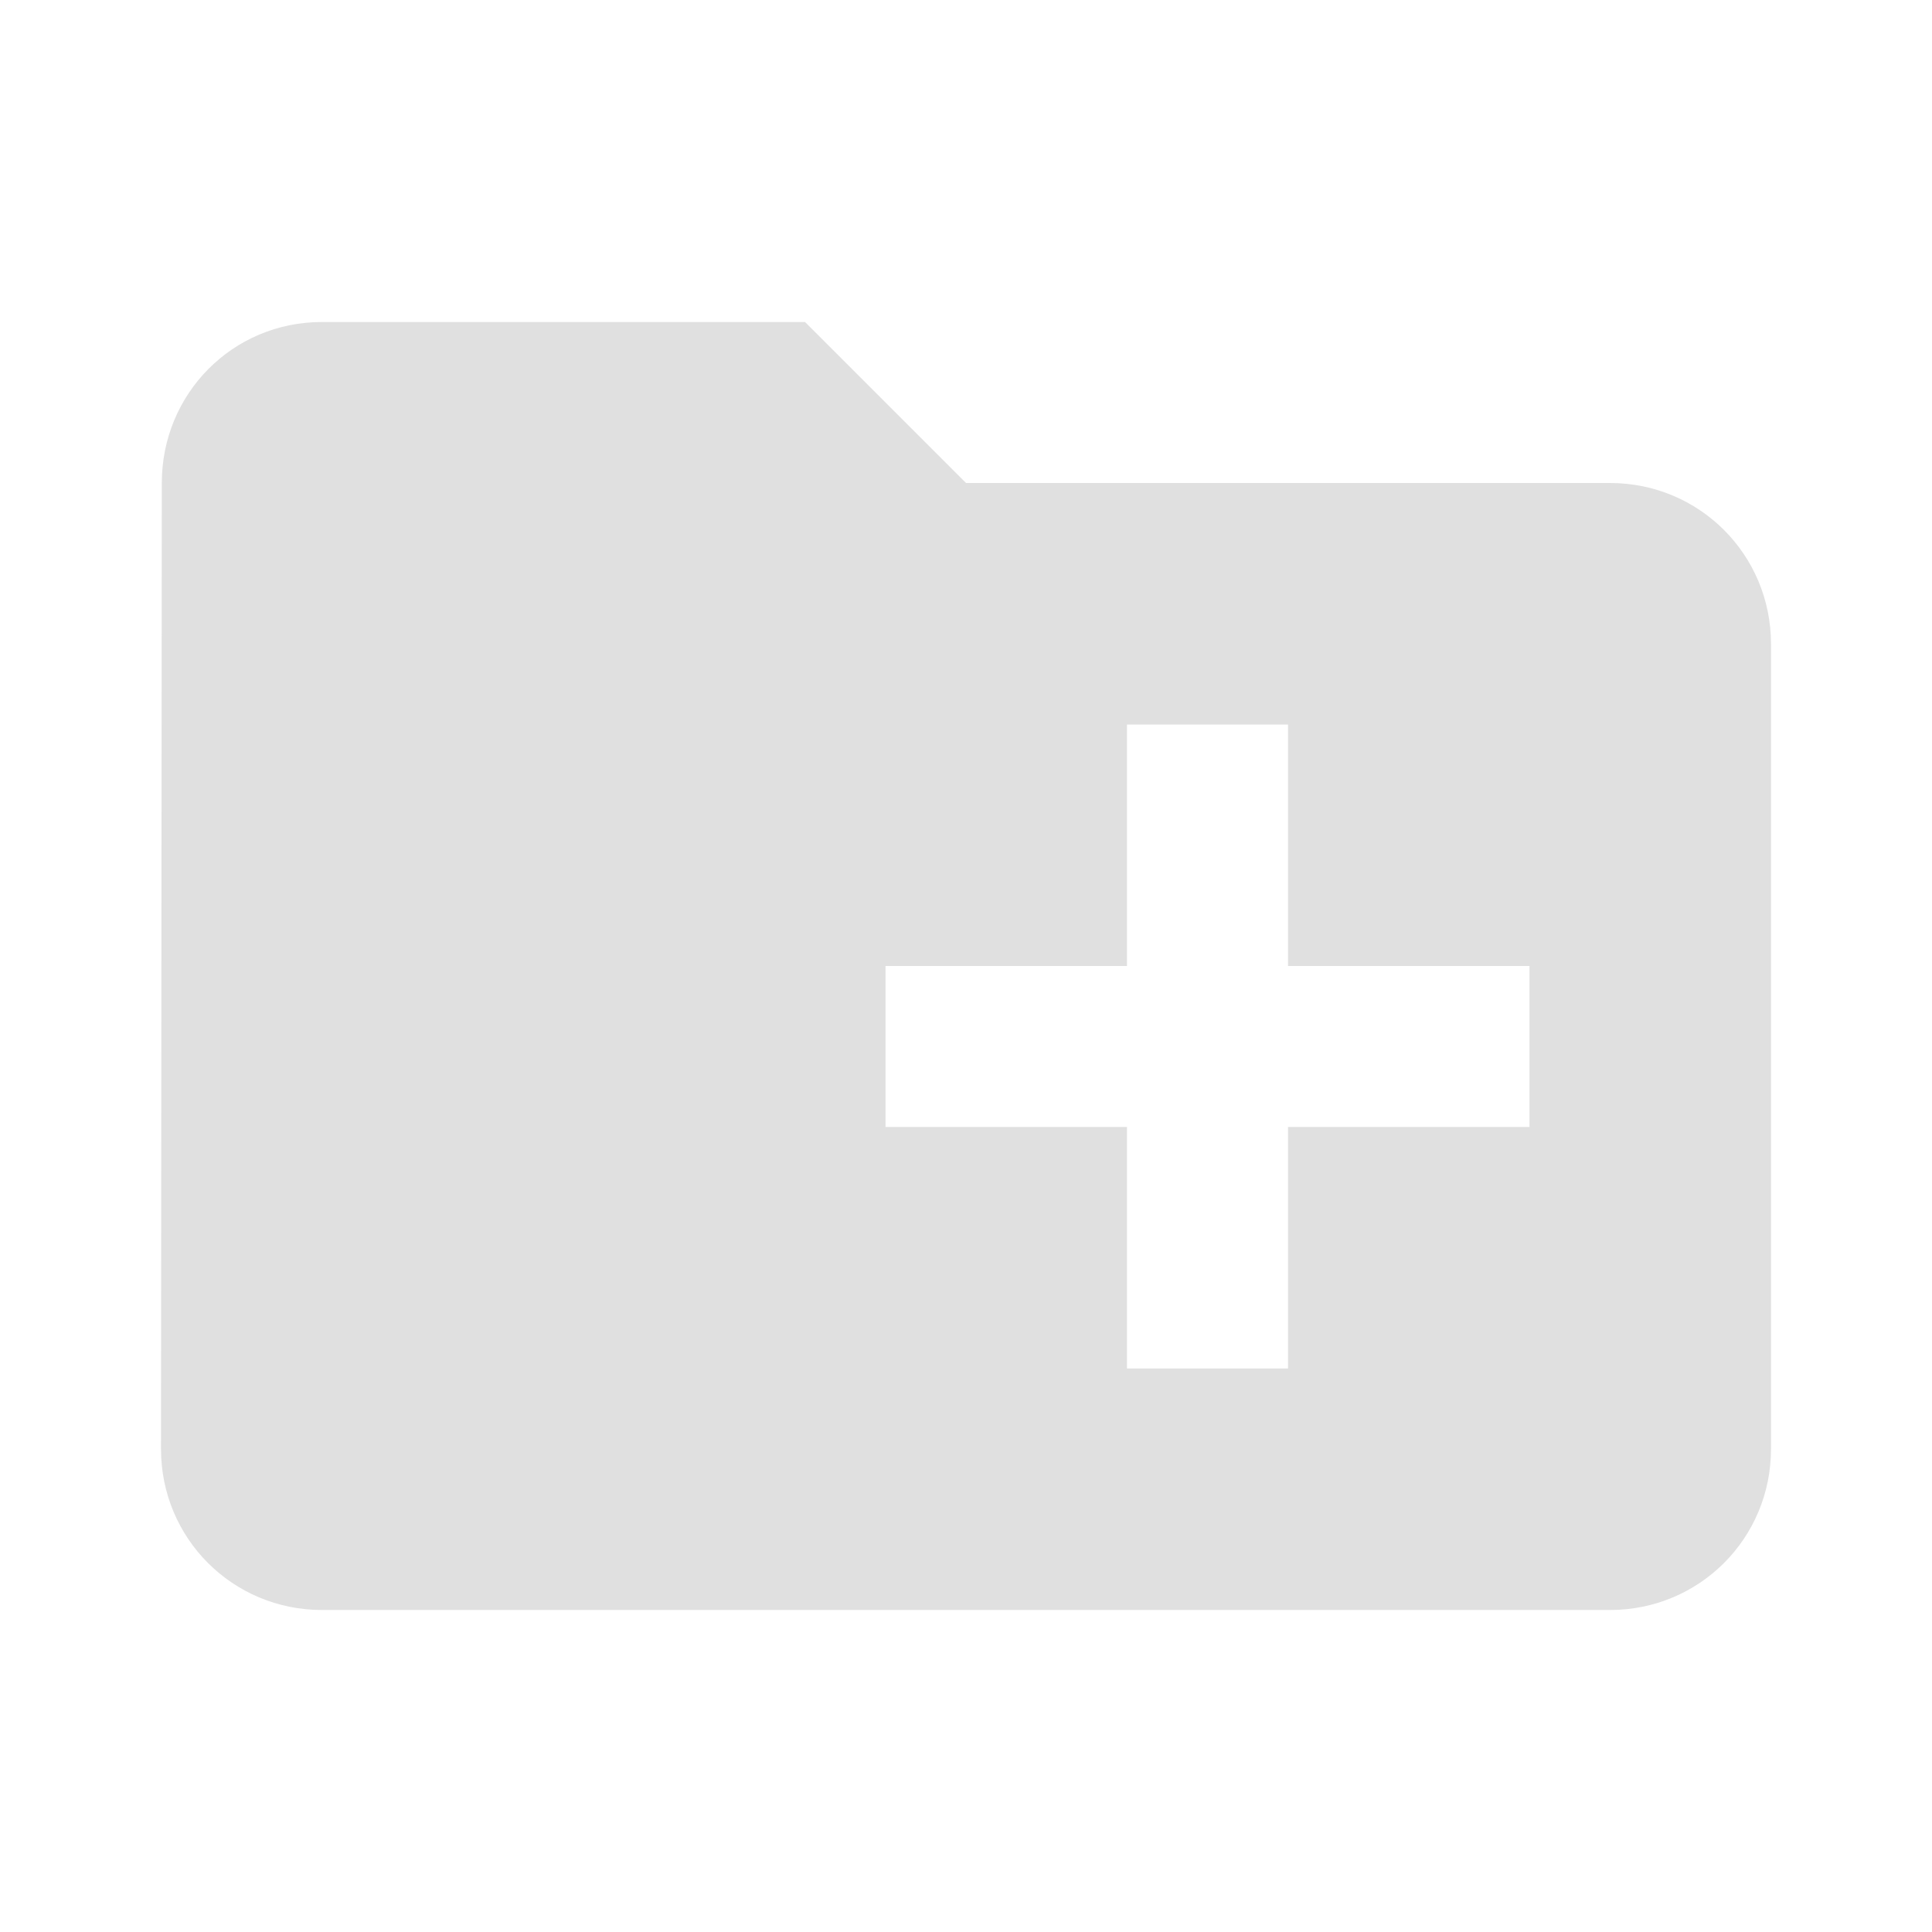
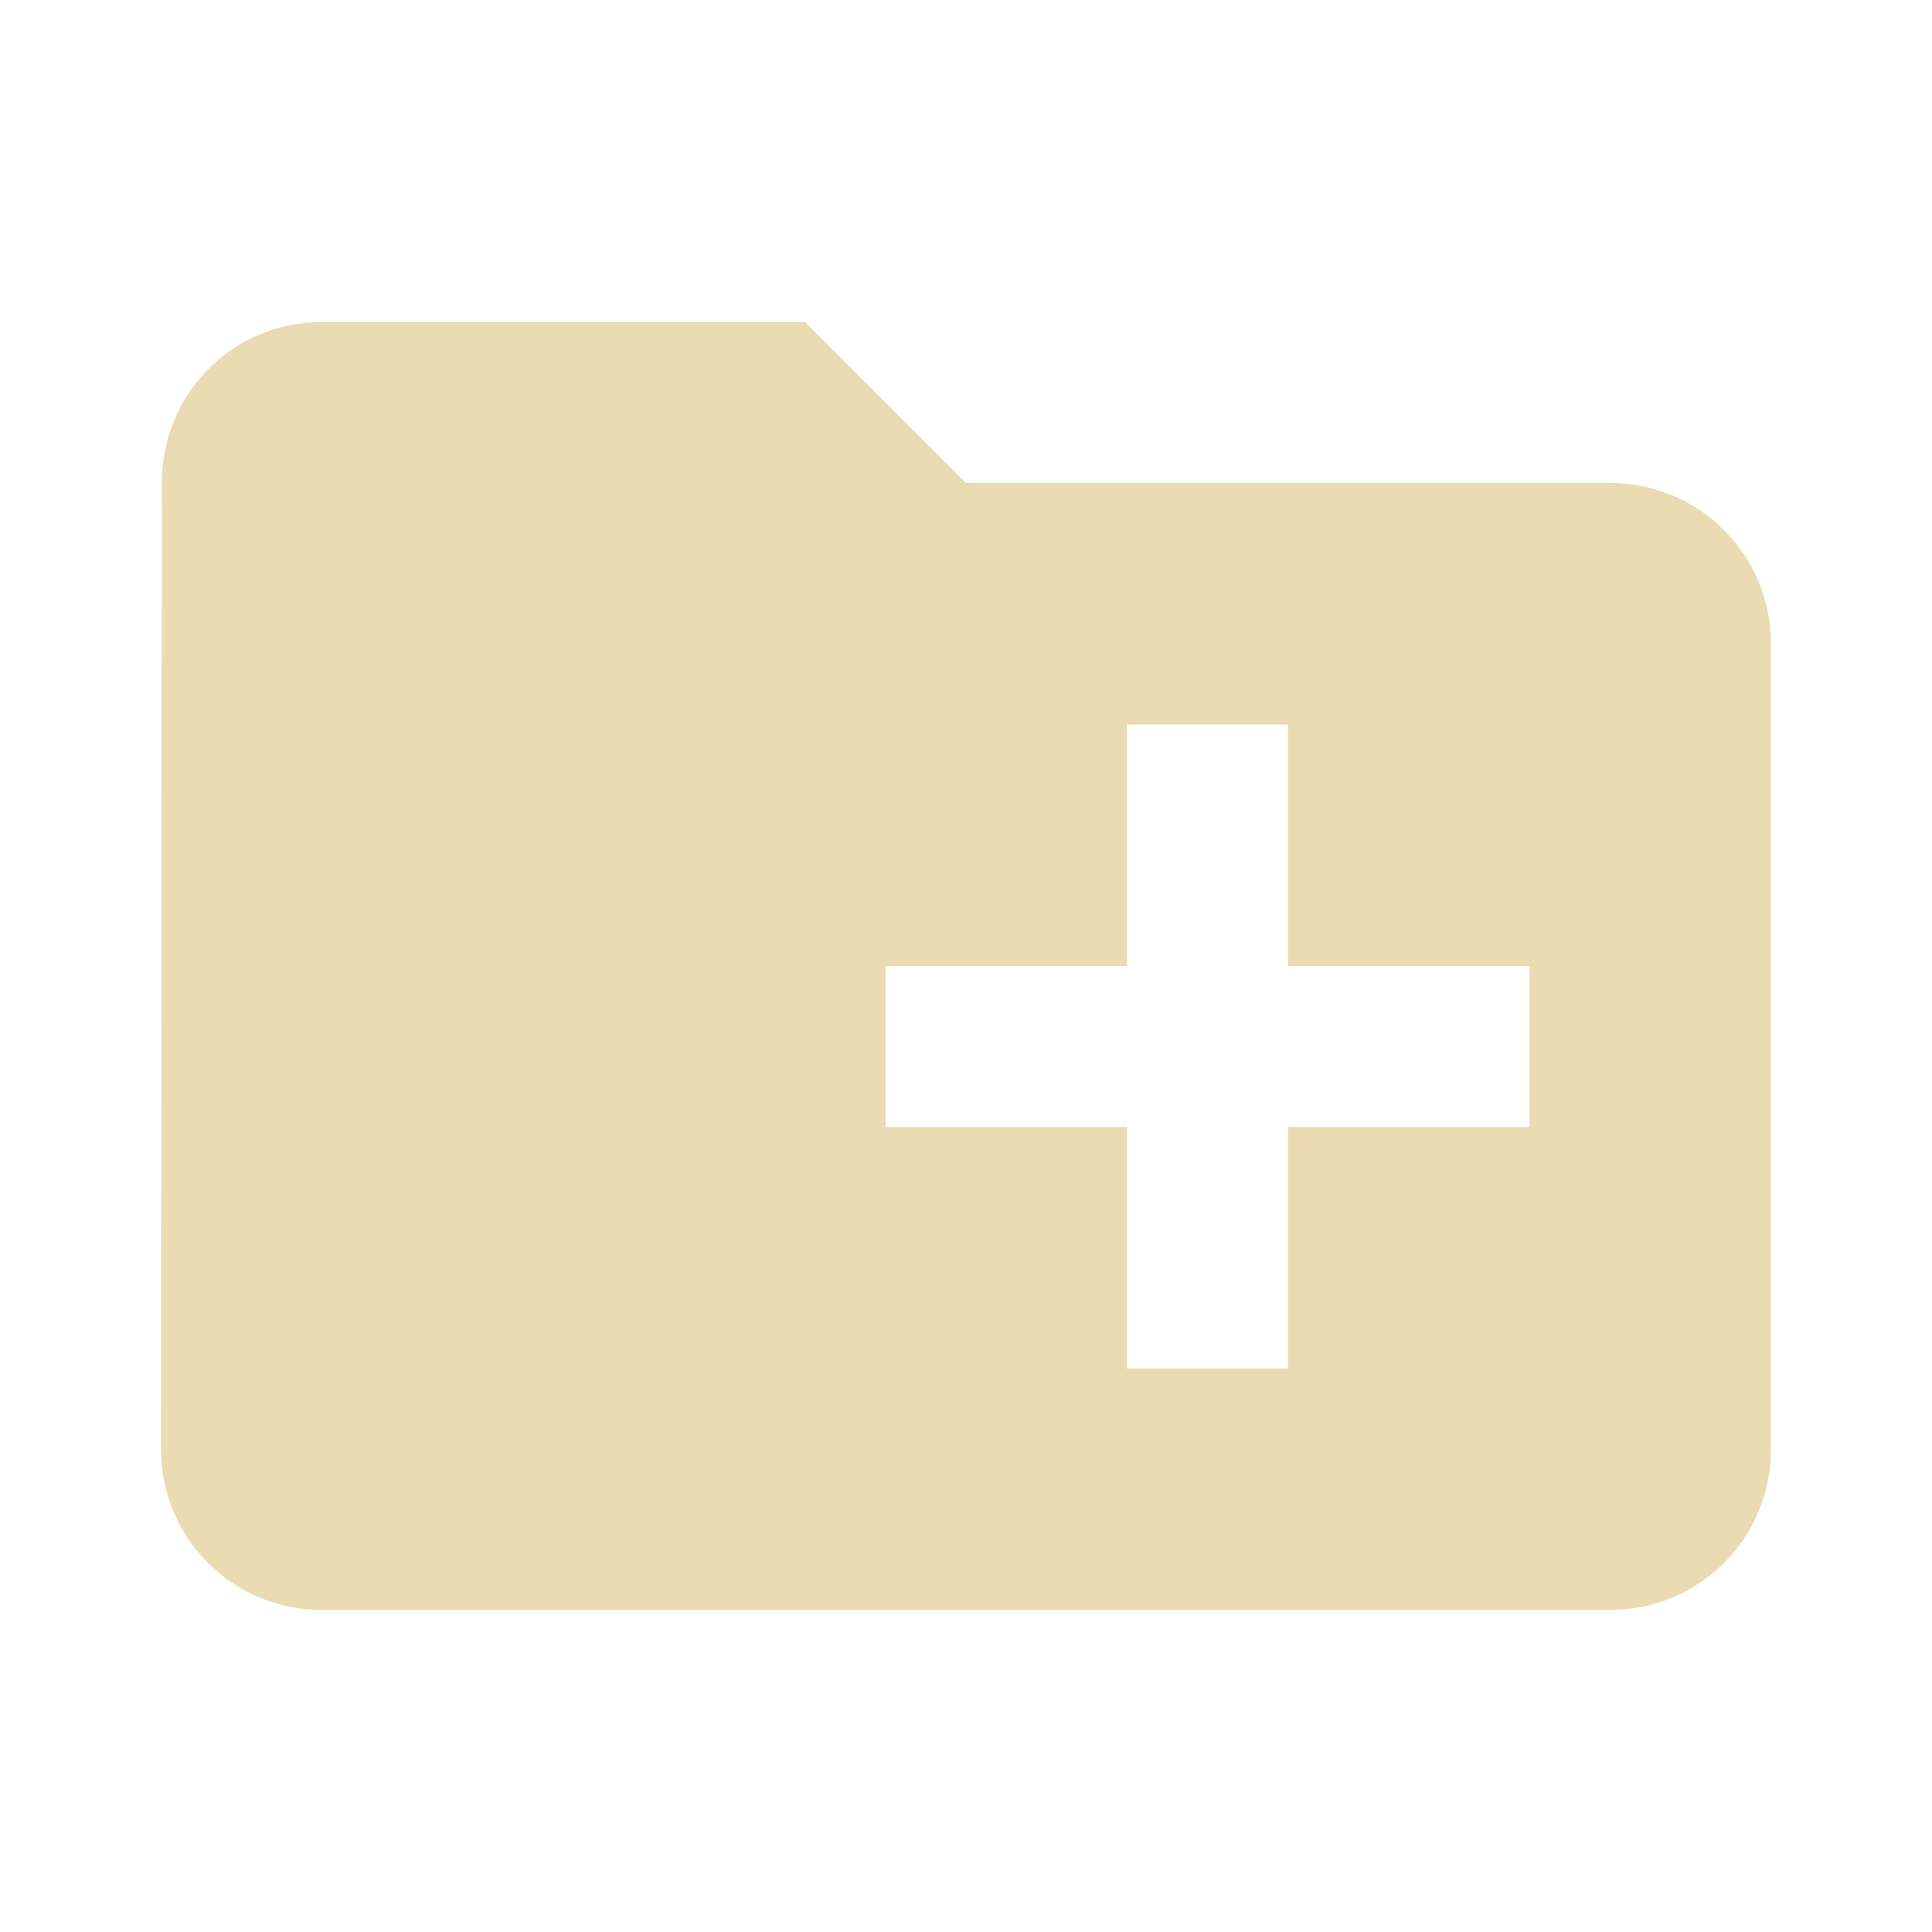
- <svg xmlns="http://www.w3.org/2000/svg" fill="#E0E0E0" width="24" height="24" viewBox="0 0 24 24">
+ <svg xmlns="http://www.w3.org/2000/svg" fill="#ebdbb2" width="24" height="24" viewBox="0 0 24 24">
  <path d="M20 6h-8l-2-2H4c-1.11 0-1.99.89-1.99 2L2 18c0 1.11.89 2 2 2h16c1.11 0 2-.89 2-2V8c0-1.11-.89-2-2-2zm-1 8h-3v3h-2v-3h-3v-2h3V9h2v3h3v2z" />
</svg>
